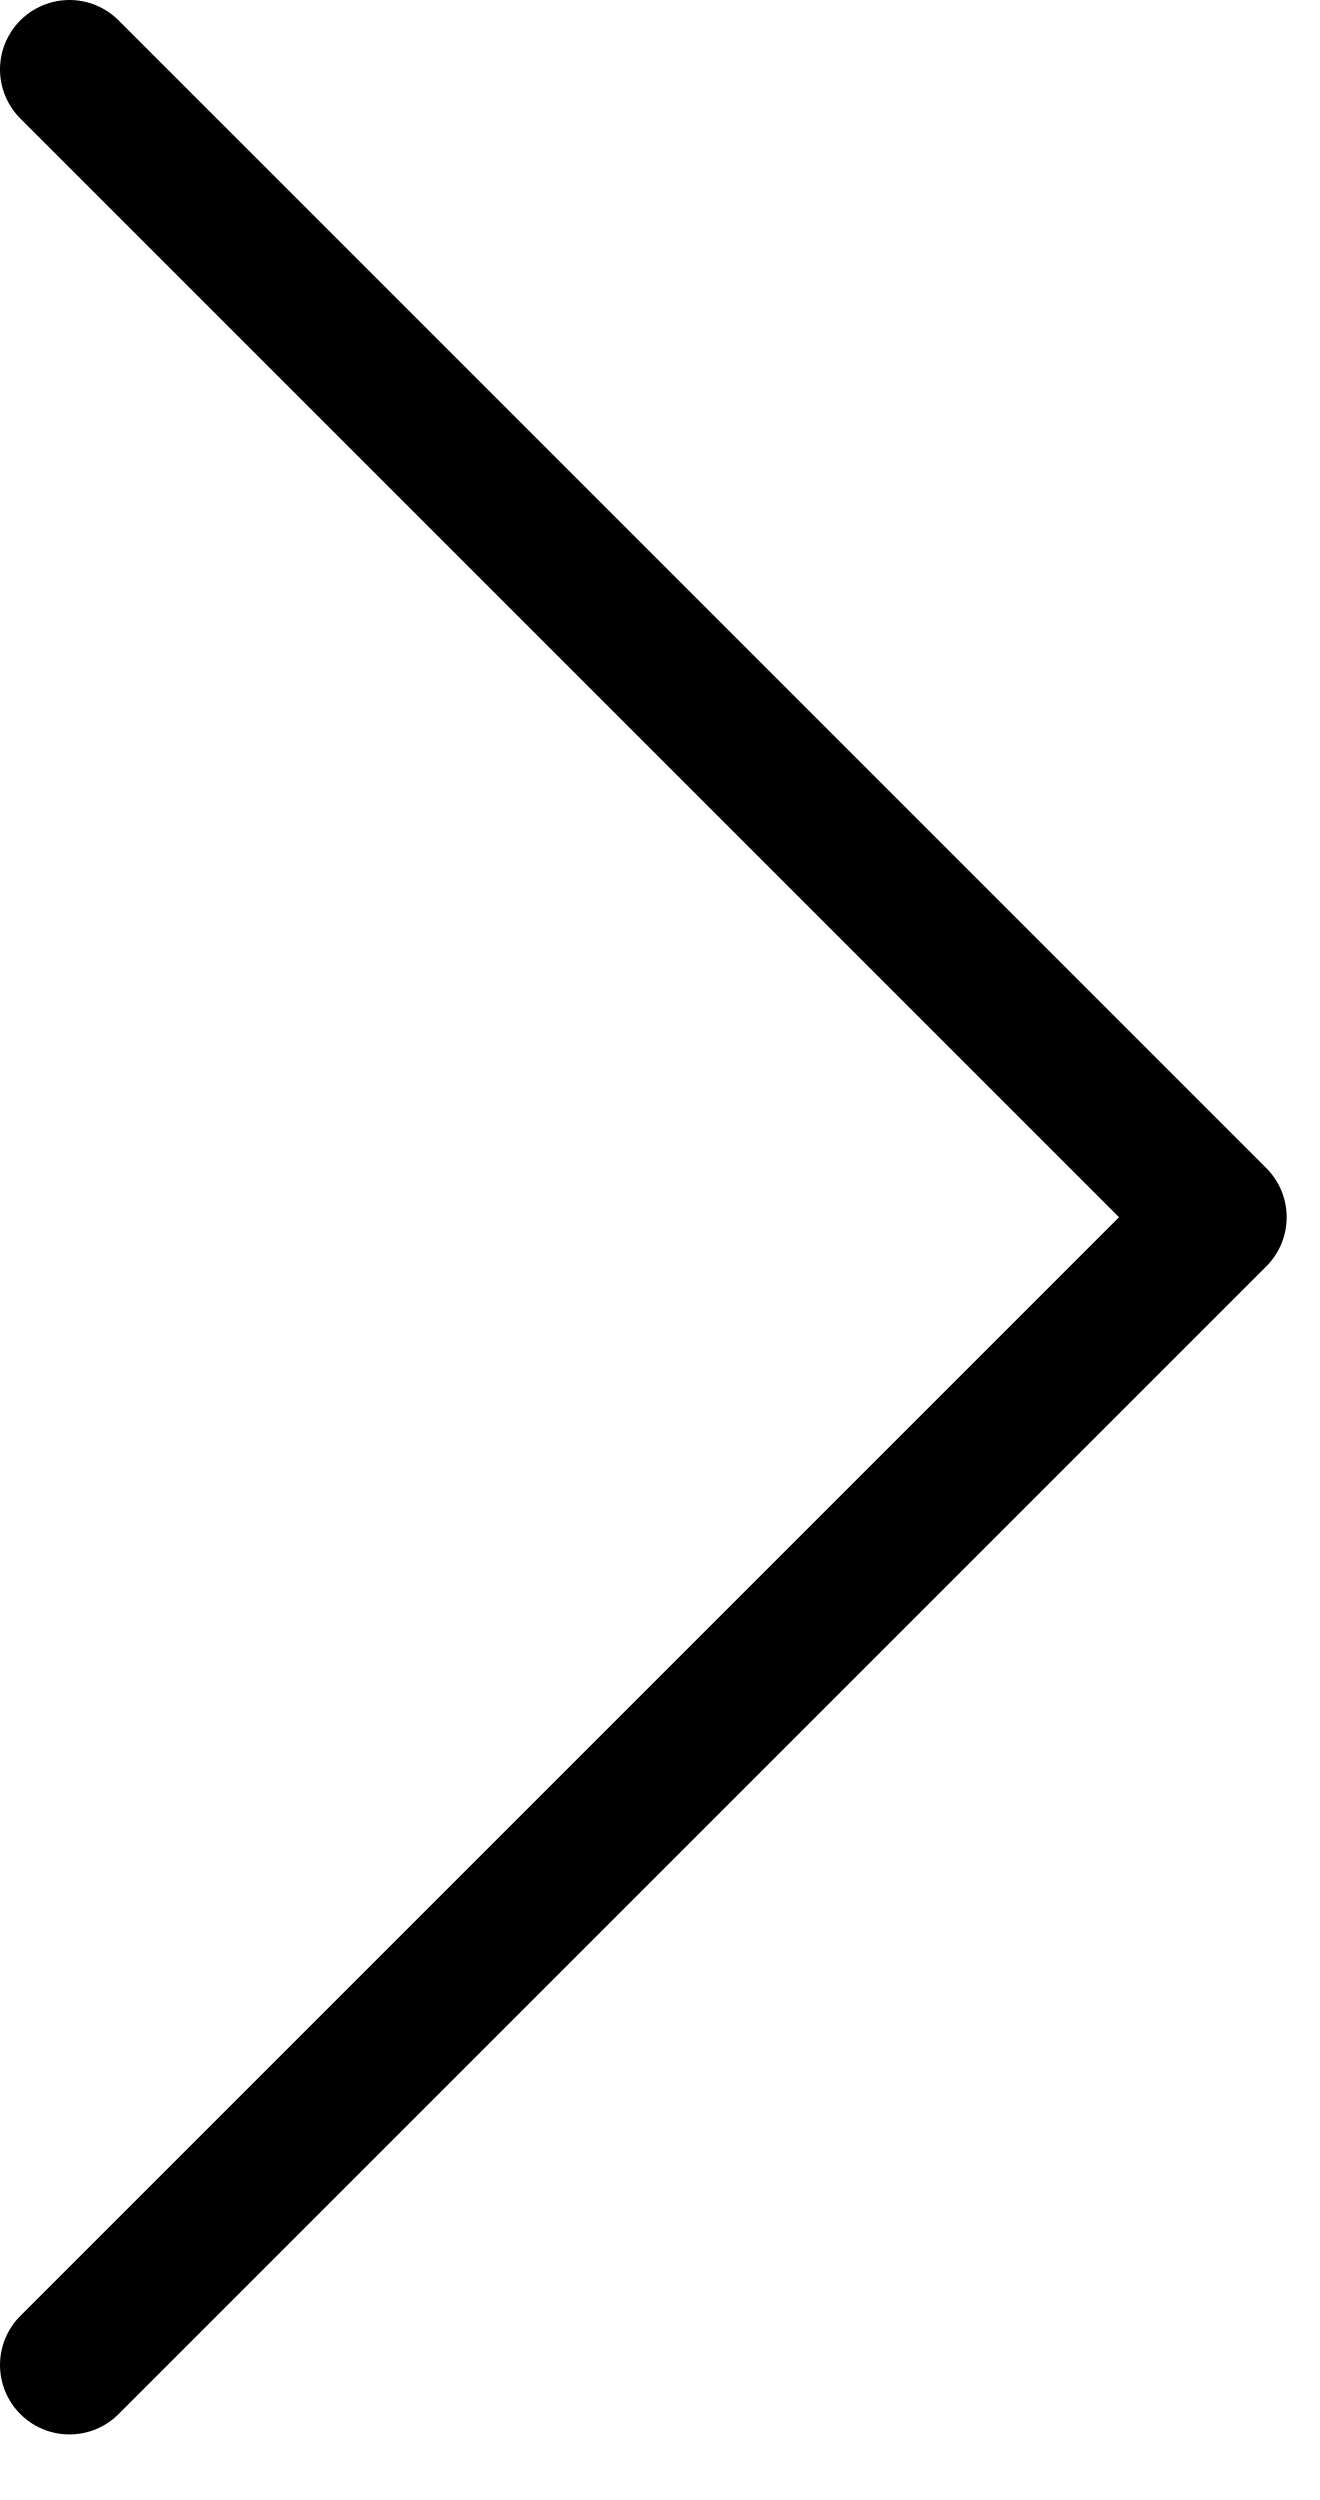
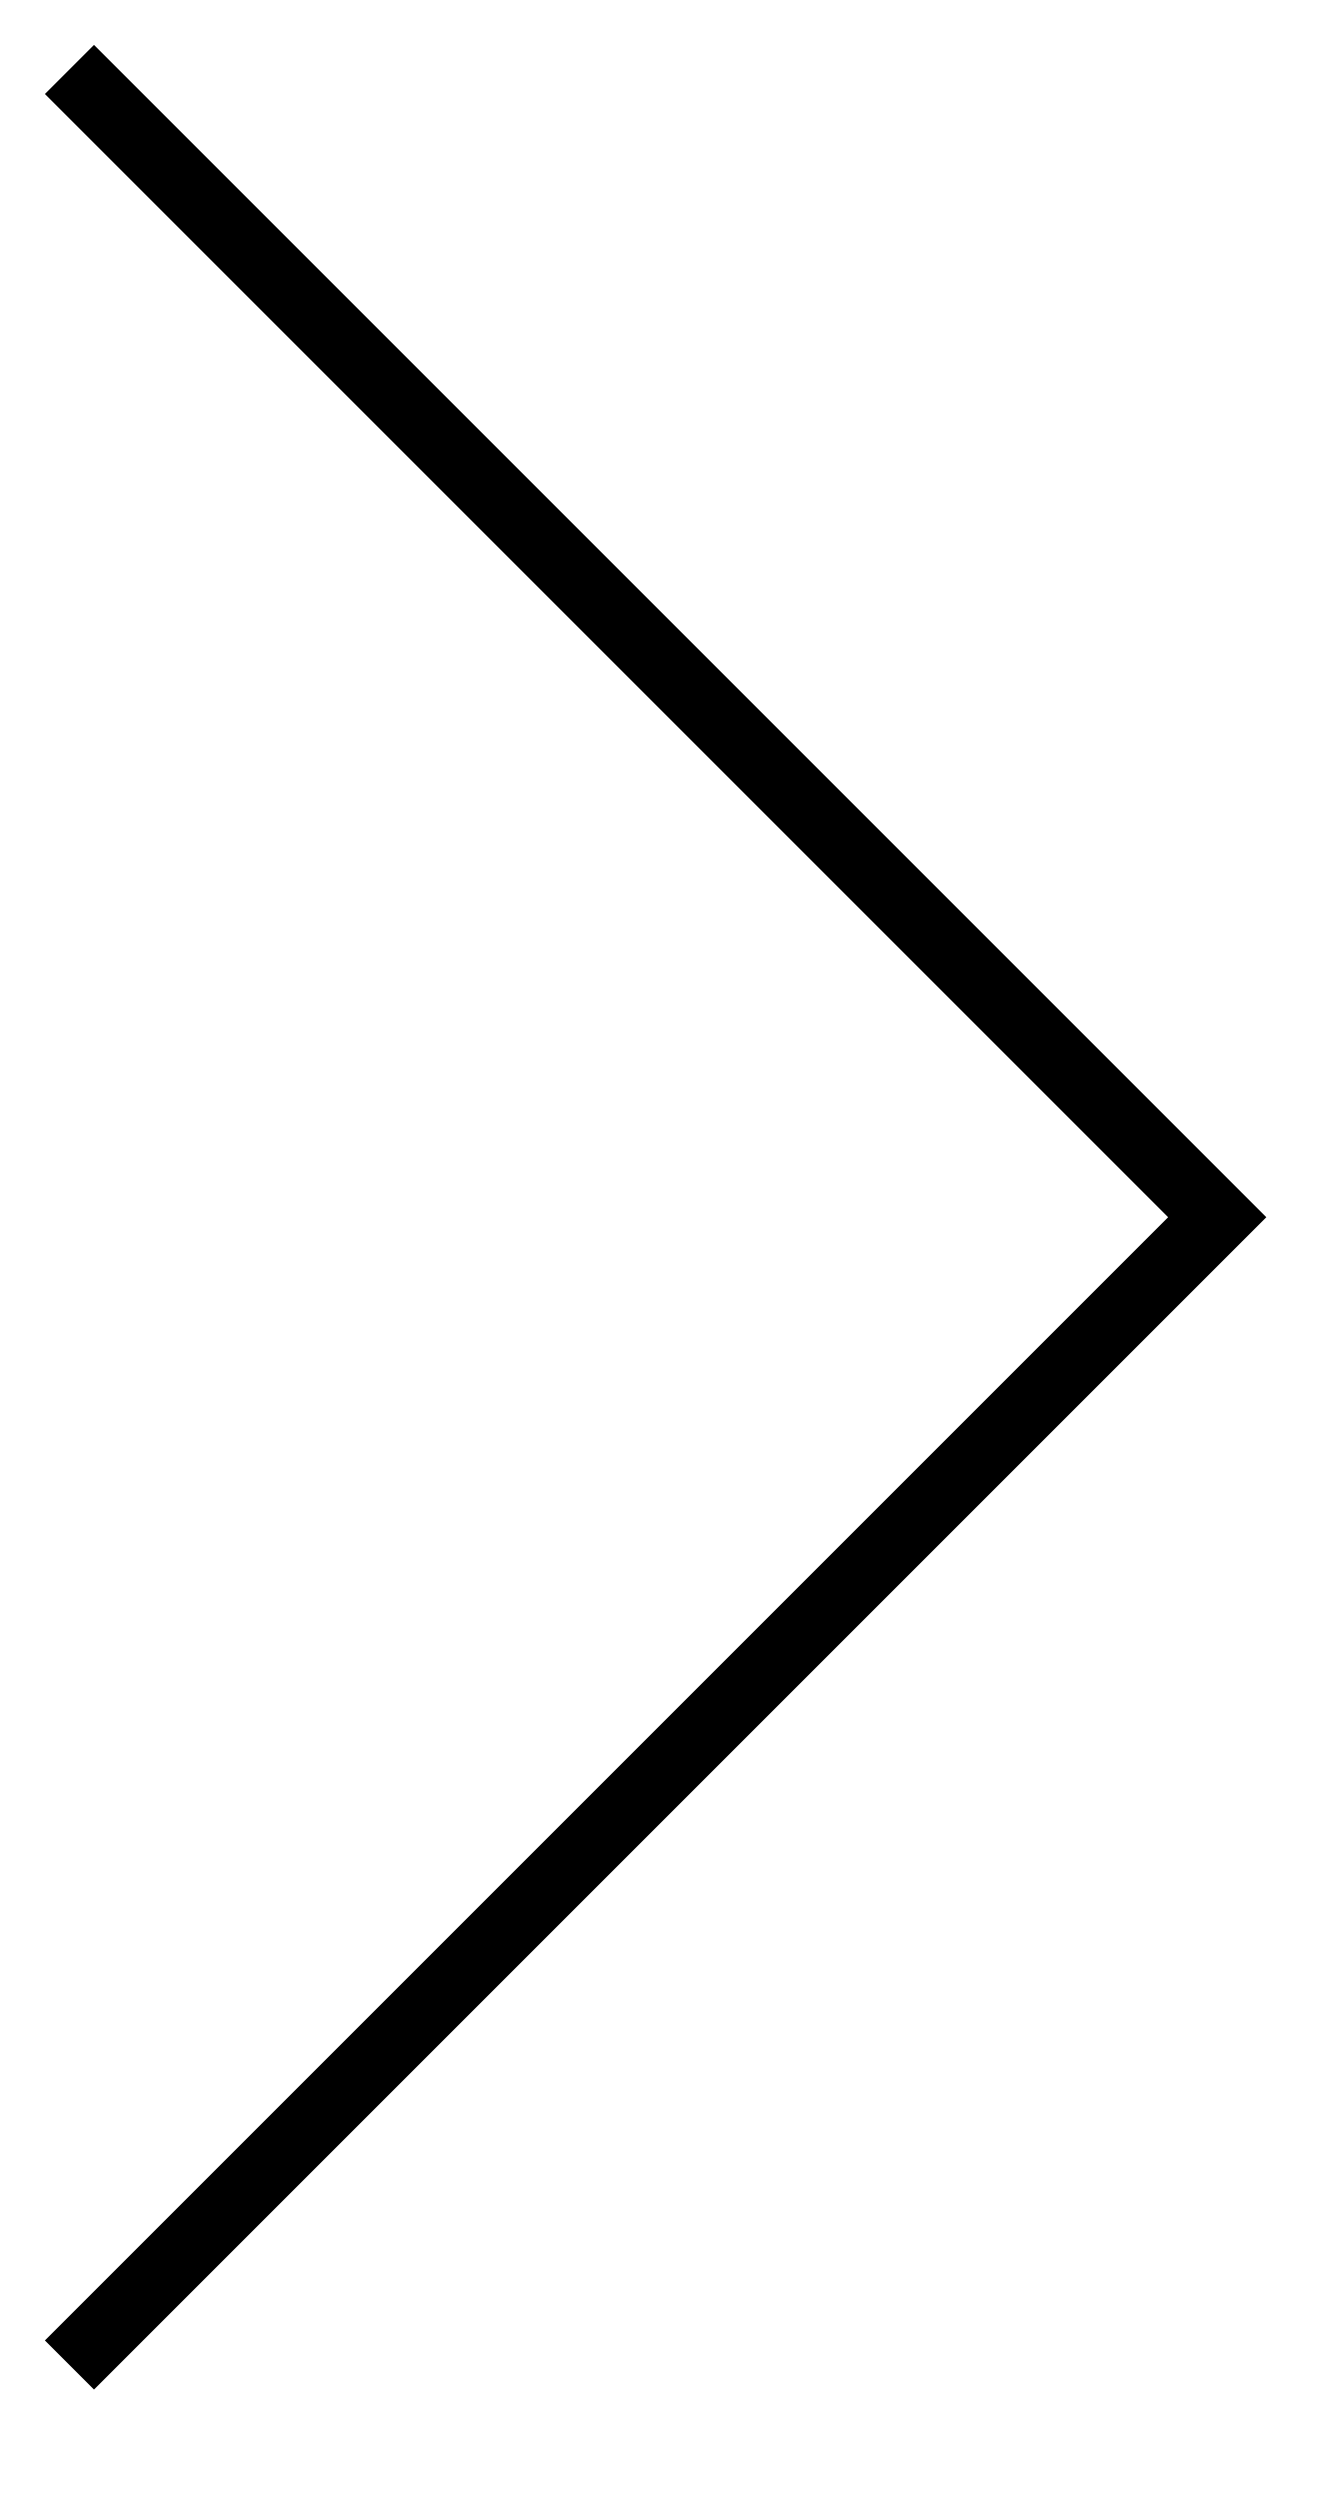
<svg xmlns="http://www.w3.org/2000/svg" width="19" height="36" viewBox="0 0 19 36" fill="none">
-   <path d="M1 34.056L17.528 17.528L1 1" stroke="#000000" stroke-width="2" stroke-linecap="round" stroke-linejoin="round" />
+   <path d="M1 34.056L17.528 17.528L1 1" stroke="#000000" strokeWidth="2" strokeLinecap="round" strokeLinejoin="round" />
</svg>
